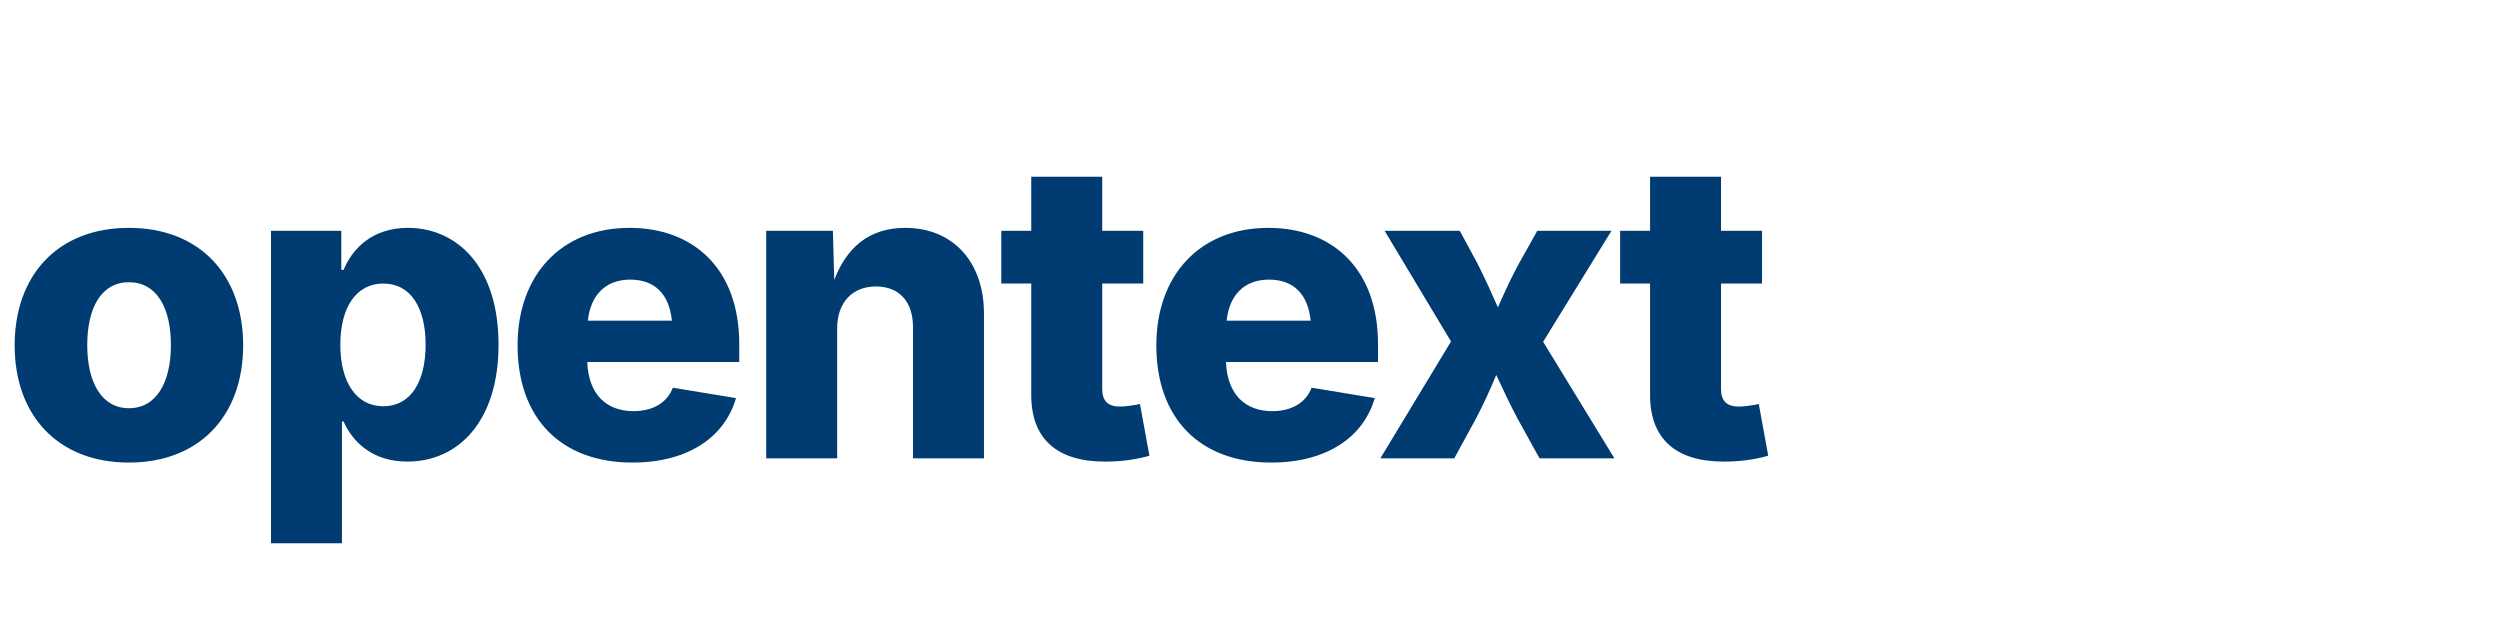
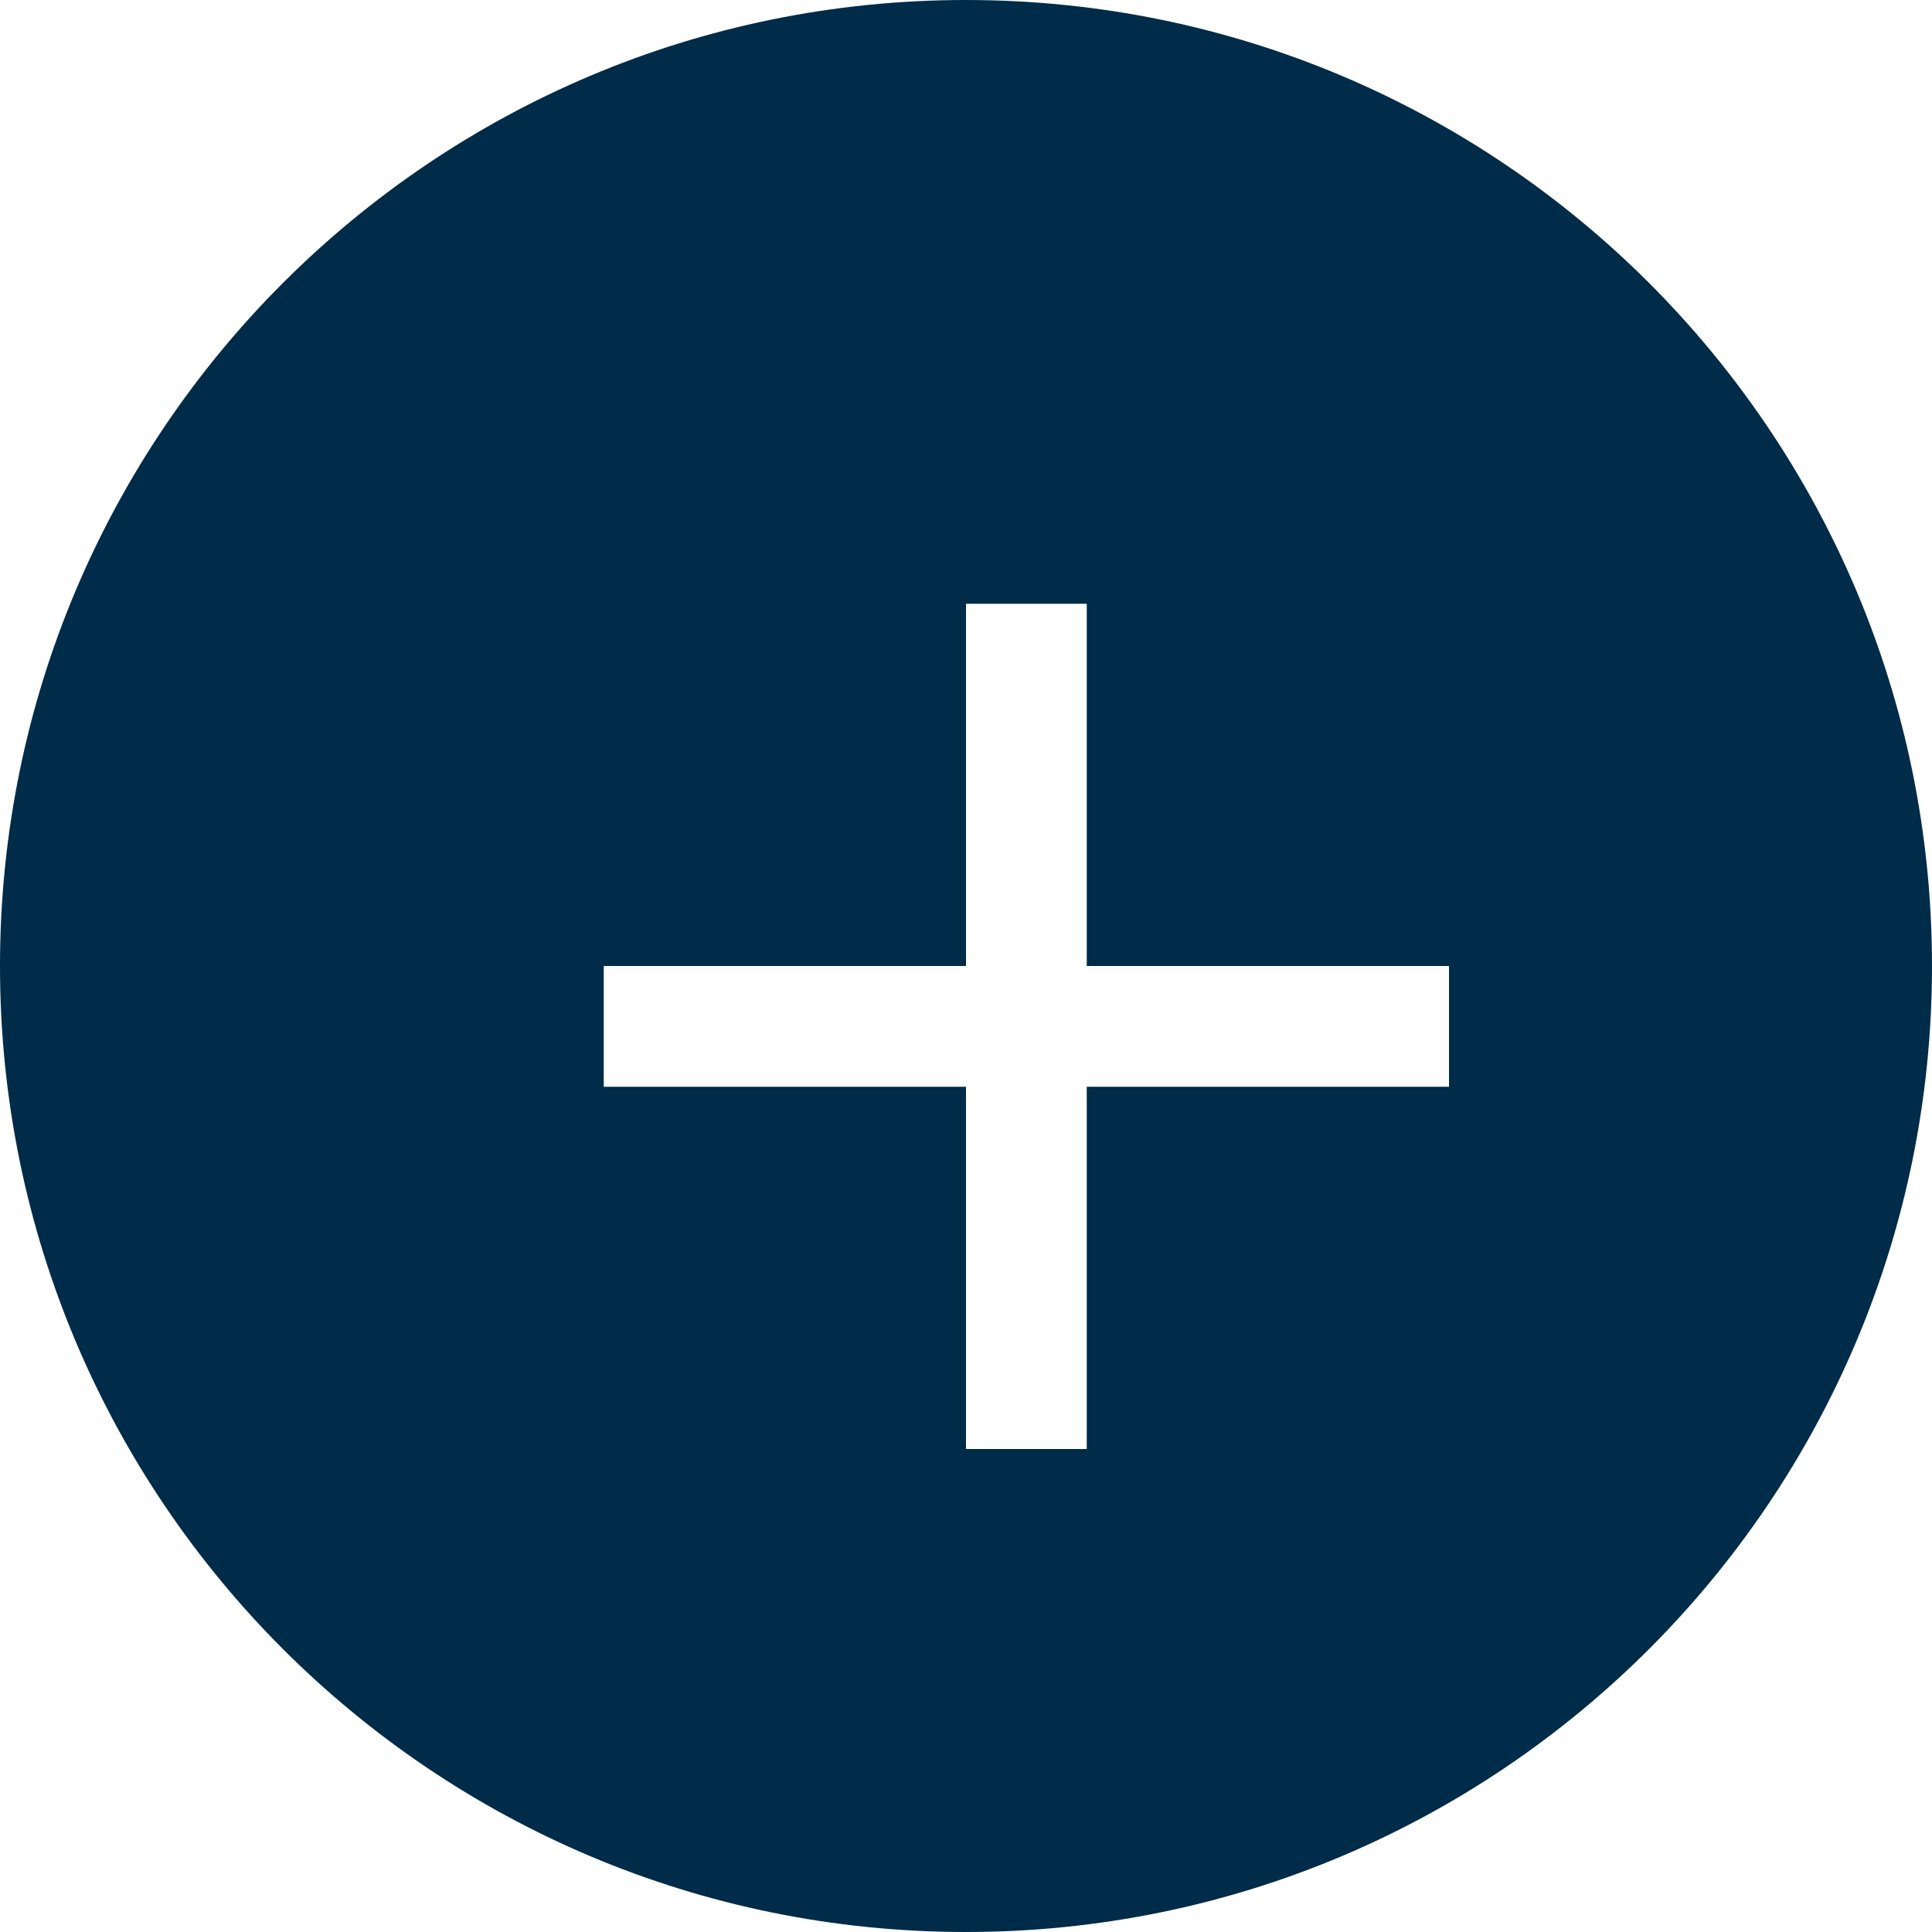
- <svg xmlns="http://www.w3.org/2000/svg" viewBox="0 0 120 30" role="img">
-   <text x="0" y="22" font-family="'Outfit', 'Inter', sans-serif" font-weight="800" font-size="20" fill="#003c71" letter-spacing="-0.5">opentext</text>
+ <svg xmlns="http://www.w3.org/2000/svg" fill="#002B49" role="img" viewBox="0 0 24 24">
+   <path d="M12 0C5.373 0 0 5.373 0 12s5.373 12 12 12 12-5.373 12-12S18.627 0 12 0zm6 13.5h-4.5v4.5H12v-4.5H7.5V12H12V7.5h1.5V12H18v1.5z" />
</svg>
